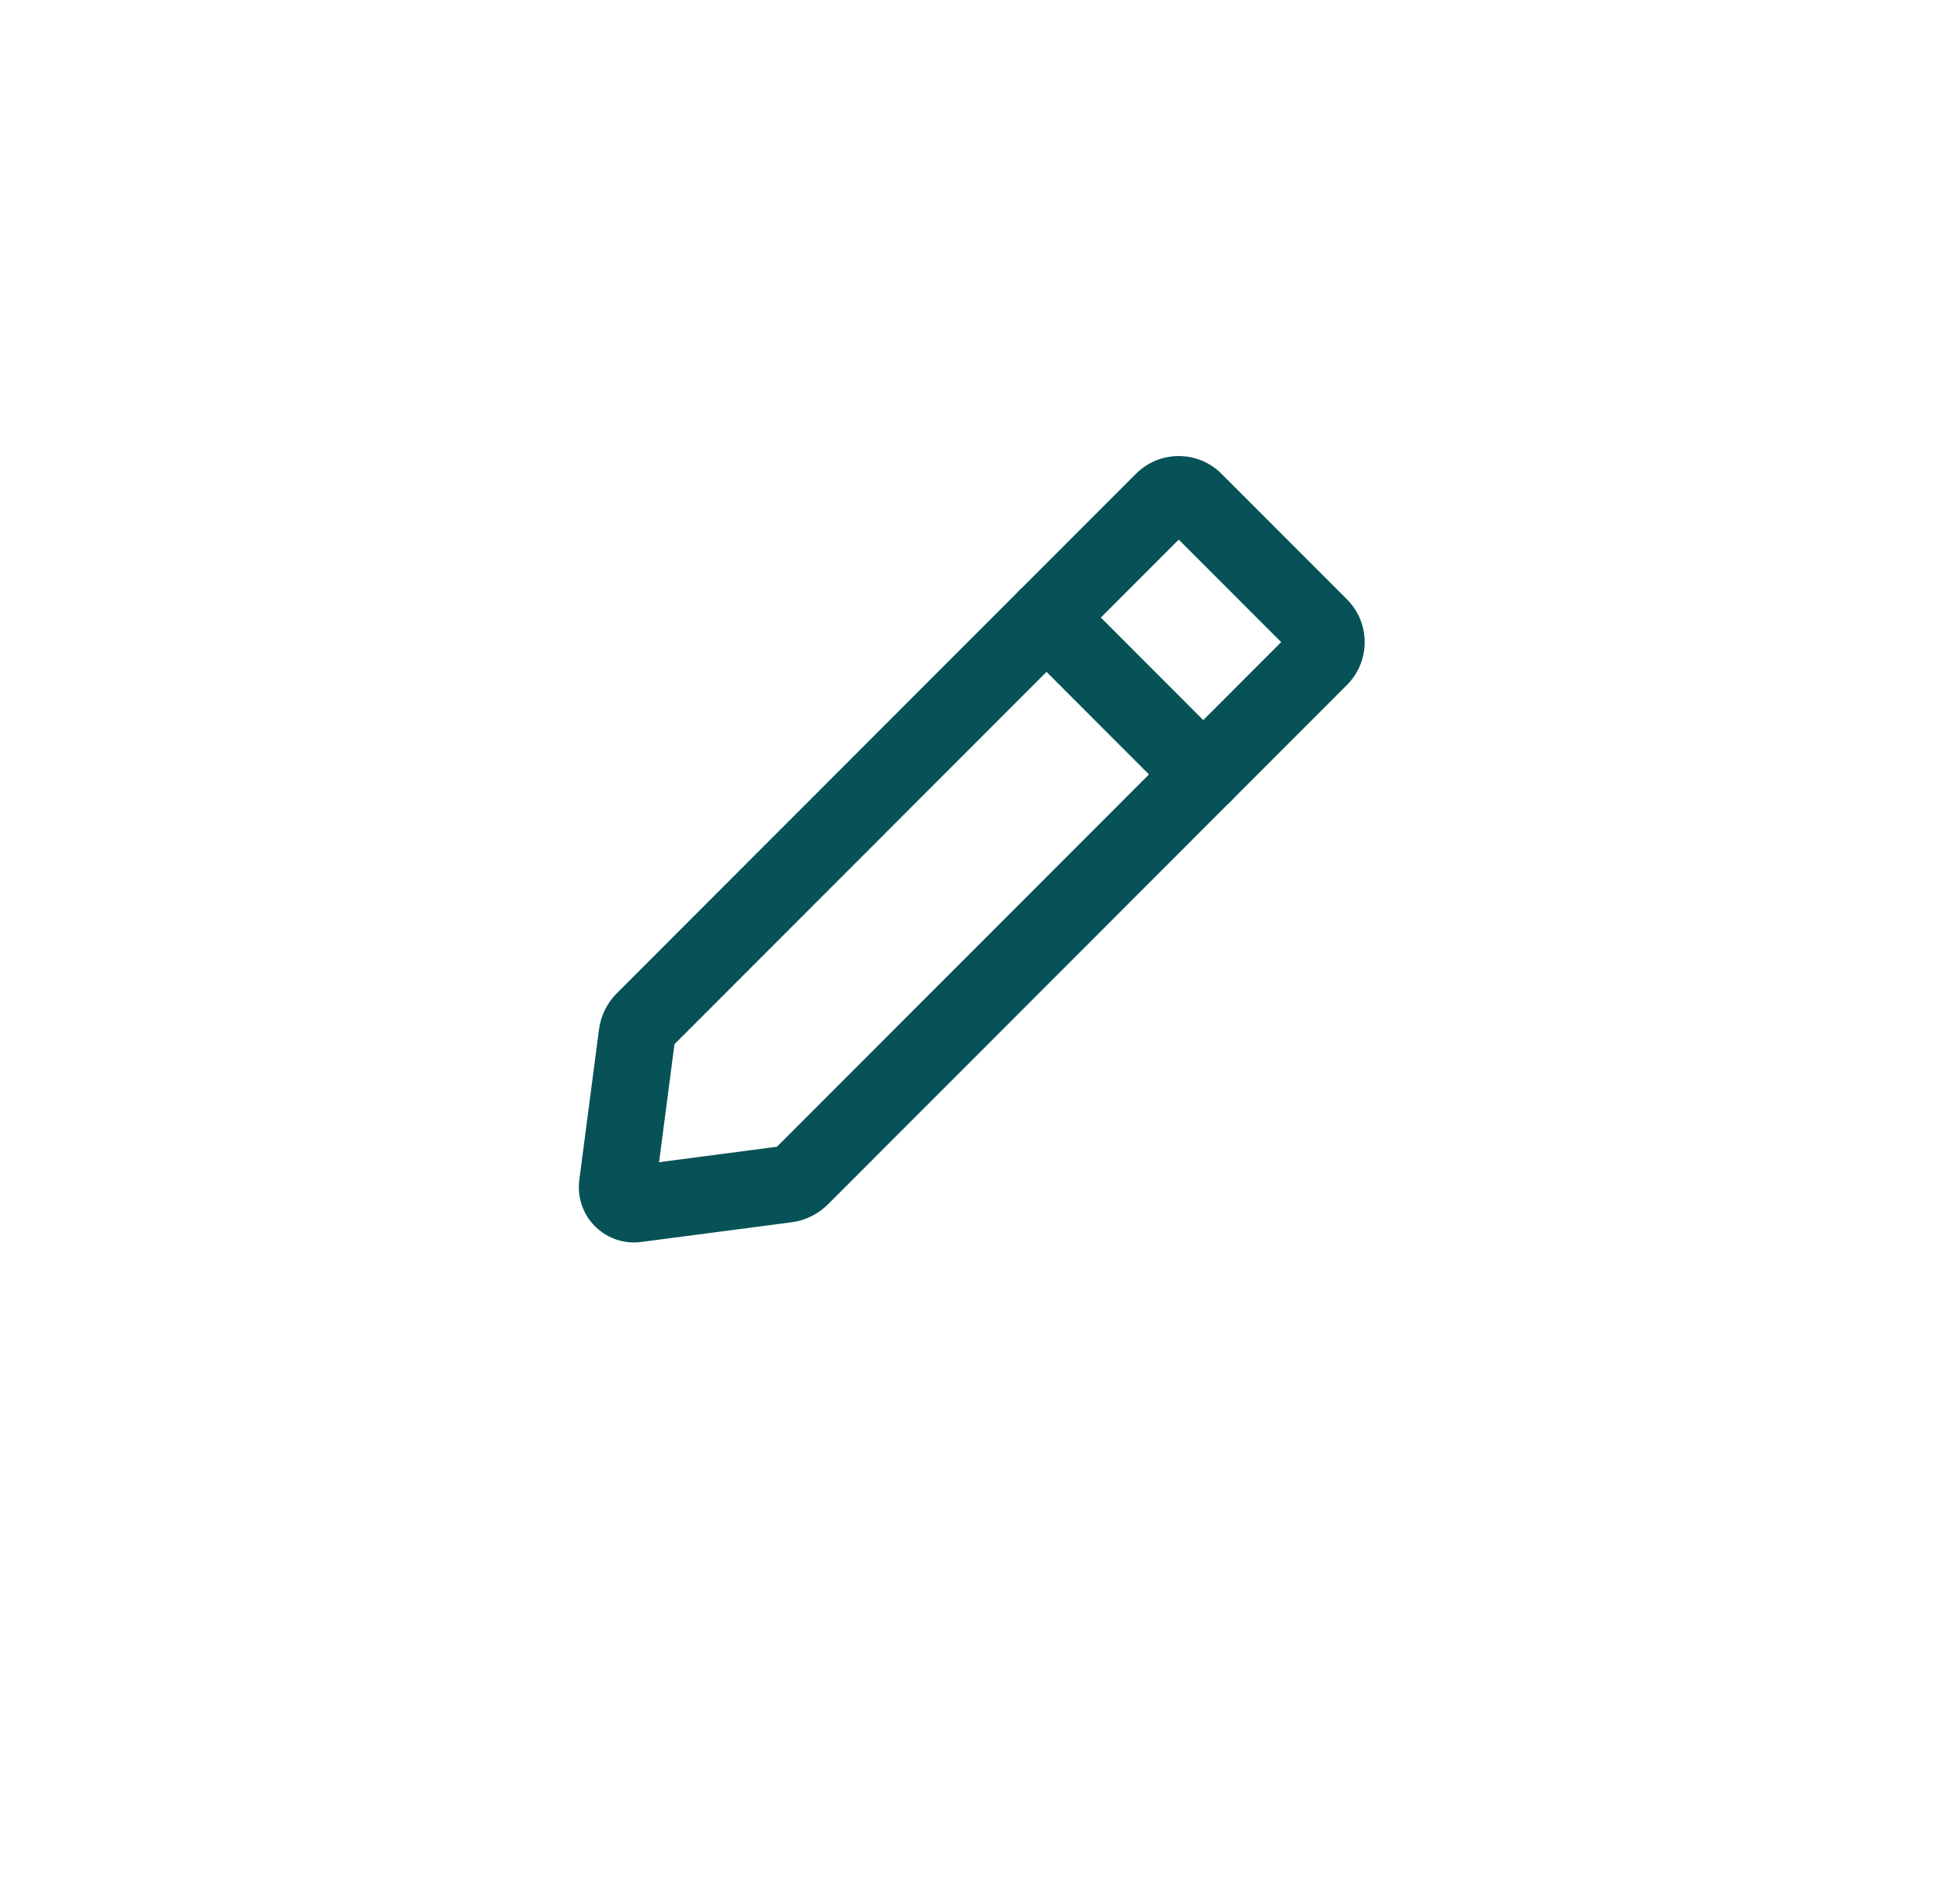
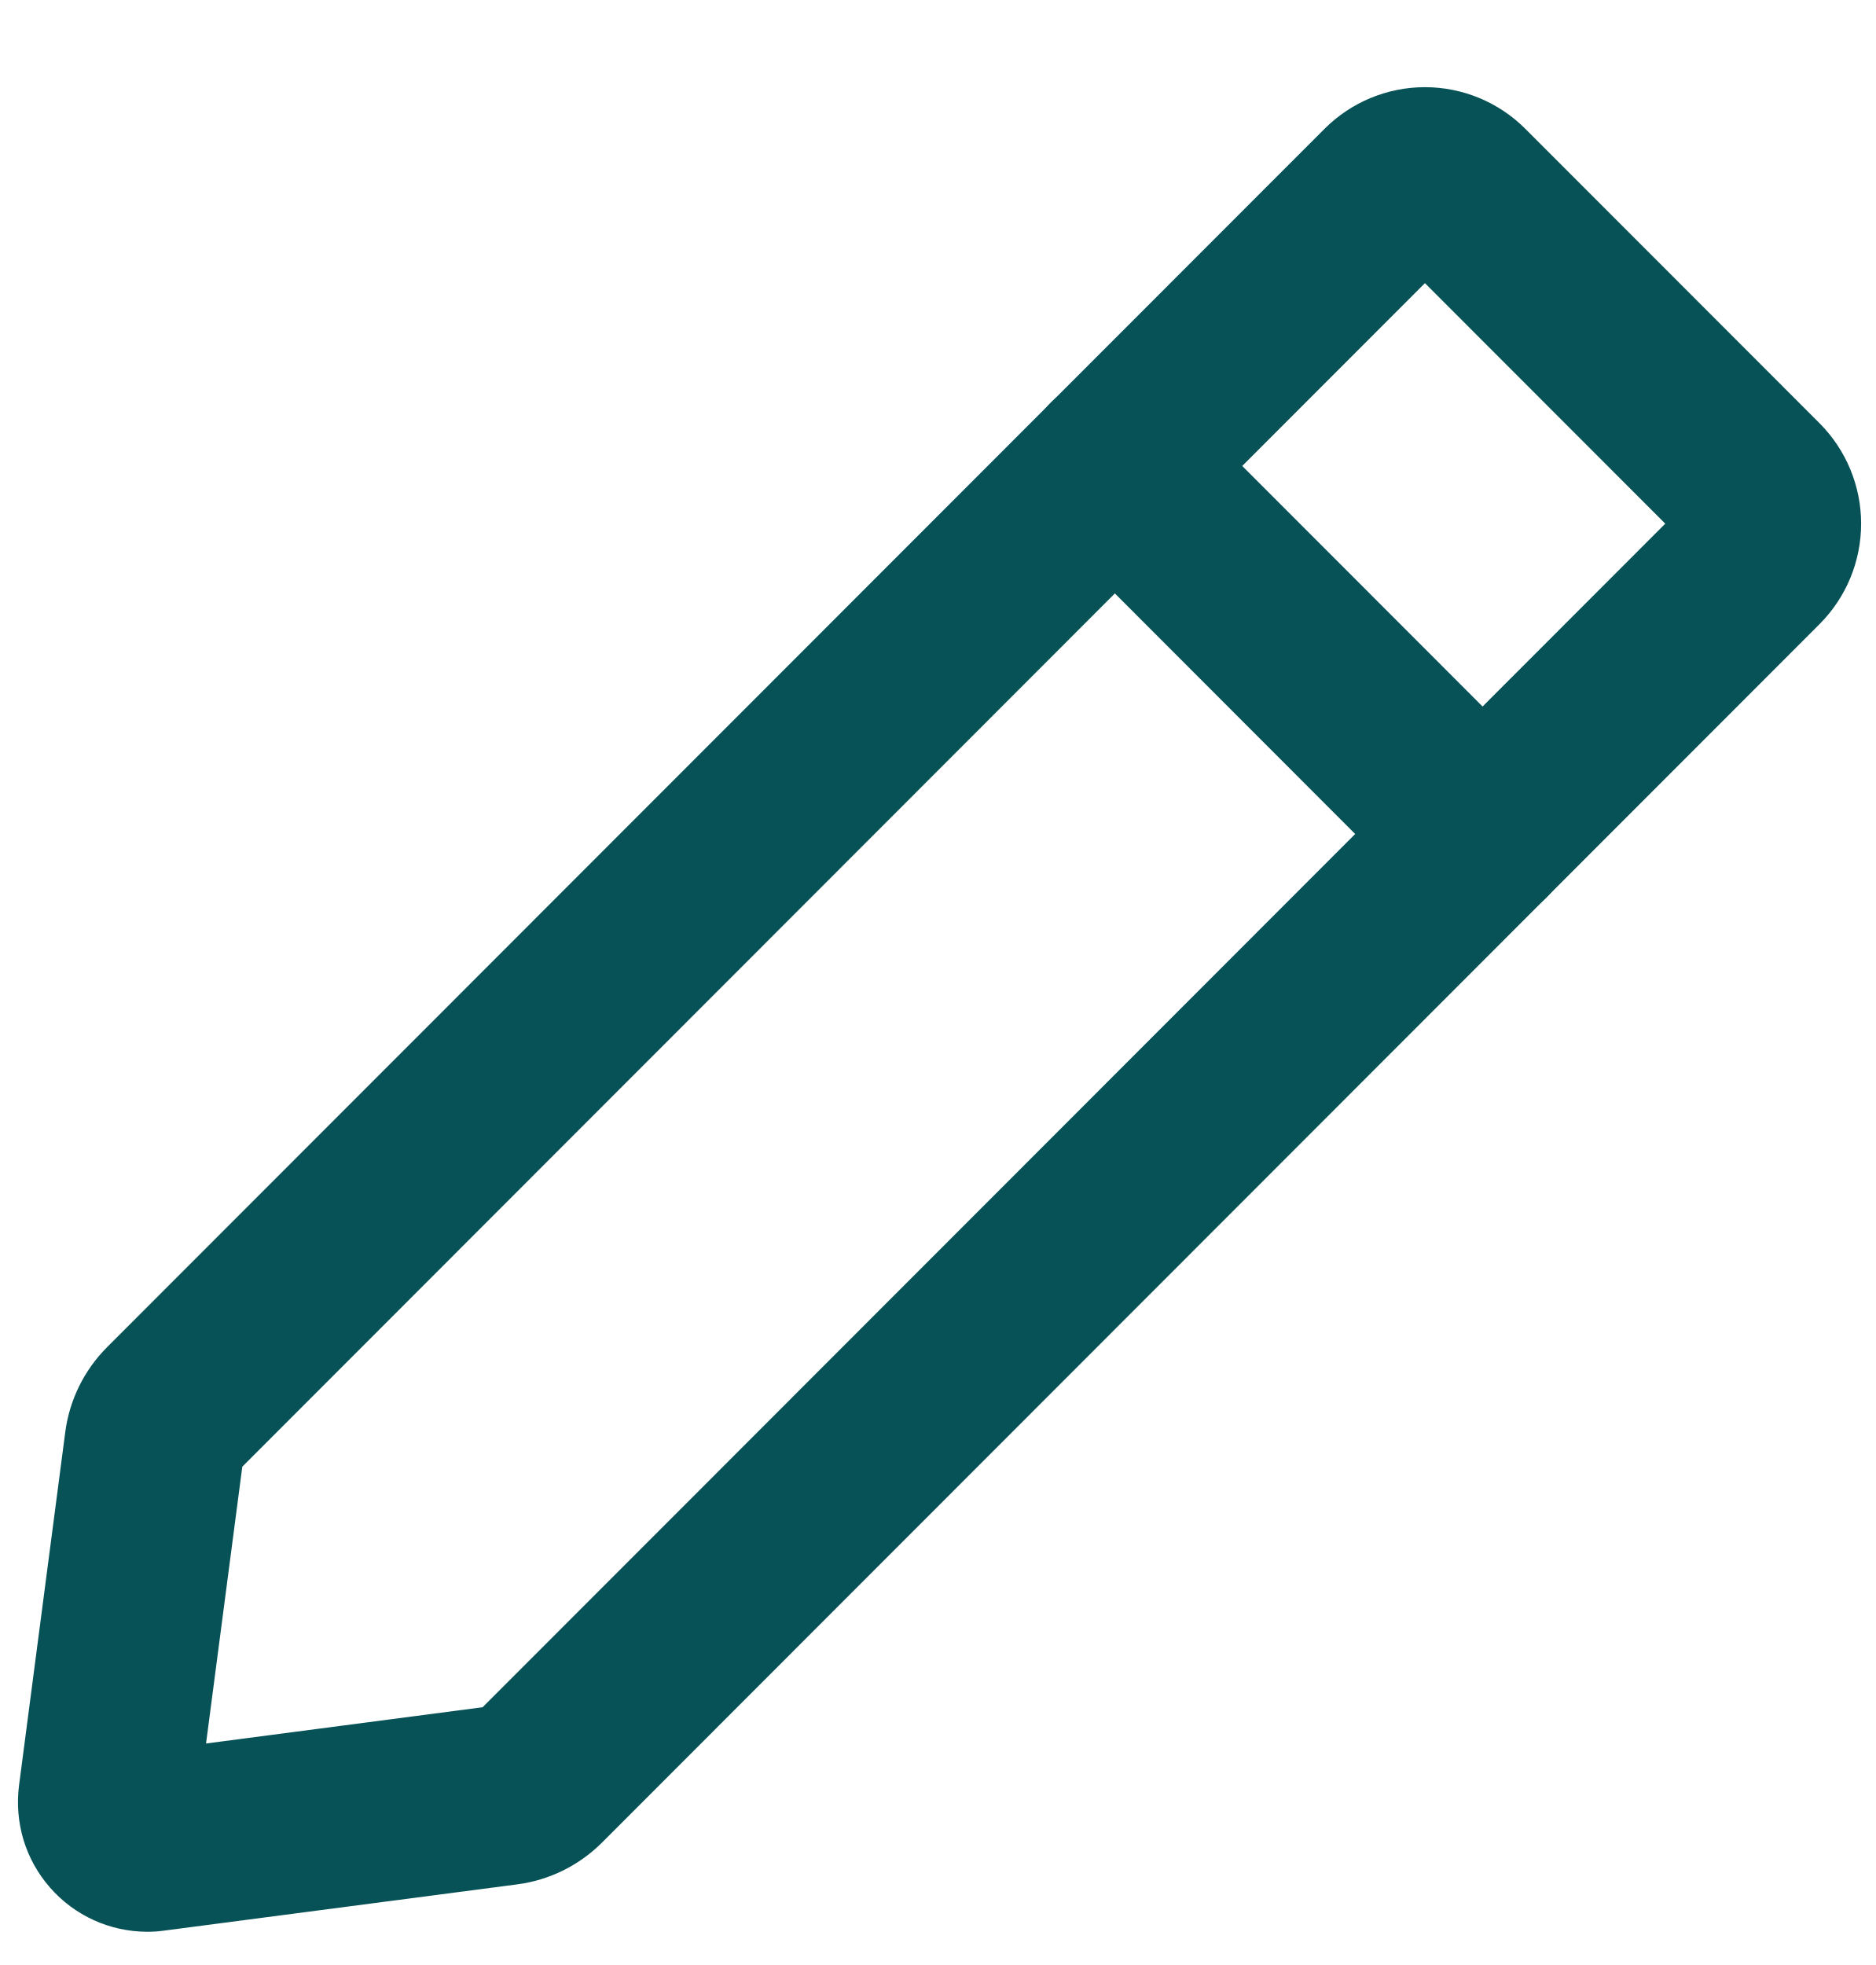
- <svg xmlns="http://www.w3.org/2000/svg" width="51" height="50" viewBox="0 0 51 50" fill="none">
-   <g id="Group 39337">
-     <g id="pencil">
-       <path id="Vector" d="M16.646 32.628C16.441 32.627 16.237 32.583 16.05 32.498C15.863 32.412 15.695 32.288 15.56 32.133C15.424 31.978 15.323 31.796 15.264 31.599C15.204 31.402 15.187 31.194 15.213 30.99L15.731 27.032C15.778 26.674 15.942 26.341 16.197 26.085L29.833 12.44C30.131 12.143 30.534 11.976 30.955 11.976C31.375 11.976 31.779 12.143 32.077 12.44L35.375 15.741C35.672 16.038 35.839 16.442 35.839 16.863C35.839 17.284 35.672 17.688 35.375 17.986L21.739 31.631C21.483 31.886 21.151 32.05 20.793 32.097L16.838 32.615C16.774 32.624 16.71 32.628 16.646 32.628ZM17.713 27.421L17.308 30.52L20.404 30.114L33.646 16.863L30.955 14.17L17.713 27.421Z" fill="#075256" />
-       <path id="Vector_2" d="M31.601 21.345C31.469 21.346 31.338 21.32 31.215 21.27C31.093 21.219 30.982 21.145 30.888 21.052L26.77 16.93C26.581 16.741 26.474 16.484 26.475 16.216C26.475 15.949 26.581 15.692 26.77 15.503C26.96 15.314 27.216 15.208 27.484 15.208C27.751 15.208 28.008 15.315 28.197 15.504L32.313 19.624C32.455 19.765 32.55 19.944 32.589 20.14C32.628 20.336 32.608 20.538 32.532 20.723C32.456 20.907 32.327 21.065 32.161 21.175C31.995 21.286 31.8 21.345 31.601 21.345Z" fill="#075256" />
-     </g>
-   </g>
-   <defs>
-     <filter id="filter0_d_2_12153" x="0.825" y="0.601" width="49.39" height="49.39" filterUnits="userSpaceOnUse" color-interpolation-filters="sRGB">
-       <feFlood flood-opacity="0" result="BackgroundImageFix" />
-       <feColorMatrix in="SourceAlpha" type="matrix" values="0 0 0 0 0 0 0 0 0 0 0 0 0 0 0 0 0 0 127 0" result="hardAlpha" />
-       <feOffset dy="2.994" />
-       <feGaussianBlur stdDeviation="3.743" />
-       <feComposite in2="hardAlpha" operator="out" />
-       <feColorMatrix type="matrix" values="0 0 0 0 0 0 0 0 0 0 0 0 0 0 0 0 0 0 0.1 0" />
-       <feBlend mode="normal" in2="BackgroundImageFix" result="effect1_dropShadow_2_12153" />
-       <feBlend mode="normal" in="SourceGraphic" in2="effect1_dropShadow_2_12153" result="shape" />
-     </filter>
-   </defs>
+ <svg xmlns="http://www.w3.org/2000/svg" width="21" height="22" viewBox="0 0 21 22" fill="none">
+   <path d="M1.646 21.628C1.441 21.627 1.237 21.583 1.05 21.498C0.862 21.412 0.695 21.288 0.56 21.133C0.424 20.978 0.323 20.796 0.263 20.599C0.204 20.402 0.187 20.194 0.213 19.99L0.731 16.032C0.778 15.674 0.942 15.341 1.197 15.085L14.833 1.44C15.131 1.143 15.534 0.976 15.955 0.976C16.375 0.976 16.779 1.143 17.077 1.44L20.375 4.74C20.672 5.039 20.839 5.442 20.839 5.863C20.839 6.284 20.672 6.688 20.375 6.986L6.739 20.631C6.483 20.886 6.151 21.05 5.793 21.097L1.838 21.615C1.774 21.624 1.71 21.628 1.646 21.628ZM2.713 16.421L2.307 19.52L5.404 19.114L18.646 5.863L15.955 3.17L2.713 16.421Z" fill="#075256" />
+   <path d="M16.601 10.345C16.469 10.346 16.338 10.32 16.215 10.27C16.093 10.219 15.982 10.145 15.888 10.052L11.77 5.93C11.581 5.741 11.475 5.484 11.475 5.216C11.475 4.949 11.581 4.692 11.77 4.503C11.96 4.314 12.216 4.208 12.484 4.208C12.751 4.208 13.008 4.314 13.197 4.504L17.314 8.624C17.454 8.765 17.55 8.944 17.589 9.14C17.628 9.336 17.608 9.538 17.532 9.723C17.456 9.907 17.327 10.065 17.161 10.175C16.995 10.286 16.8 10.345 16.601 10.345Z" fill="#075256" />
</svg>
